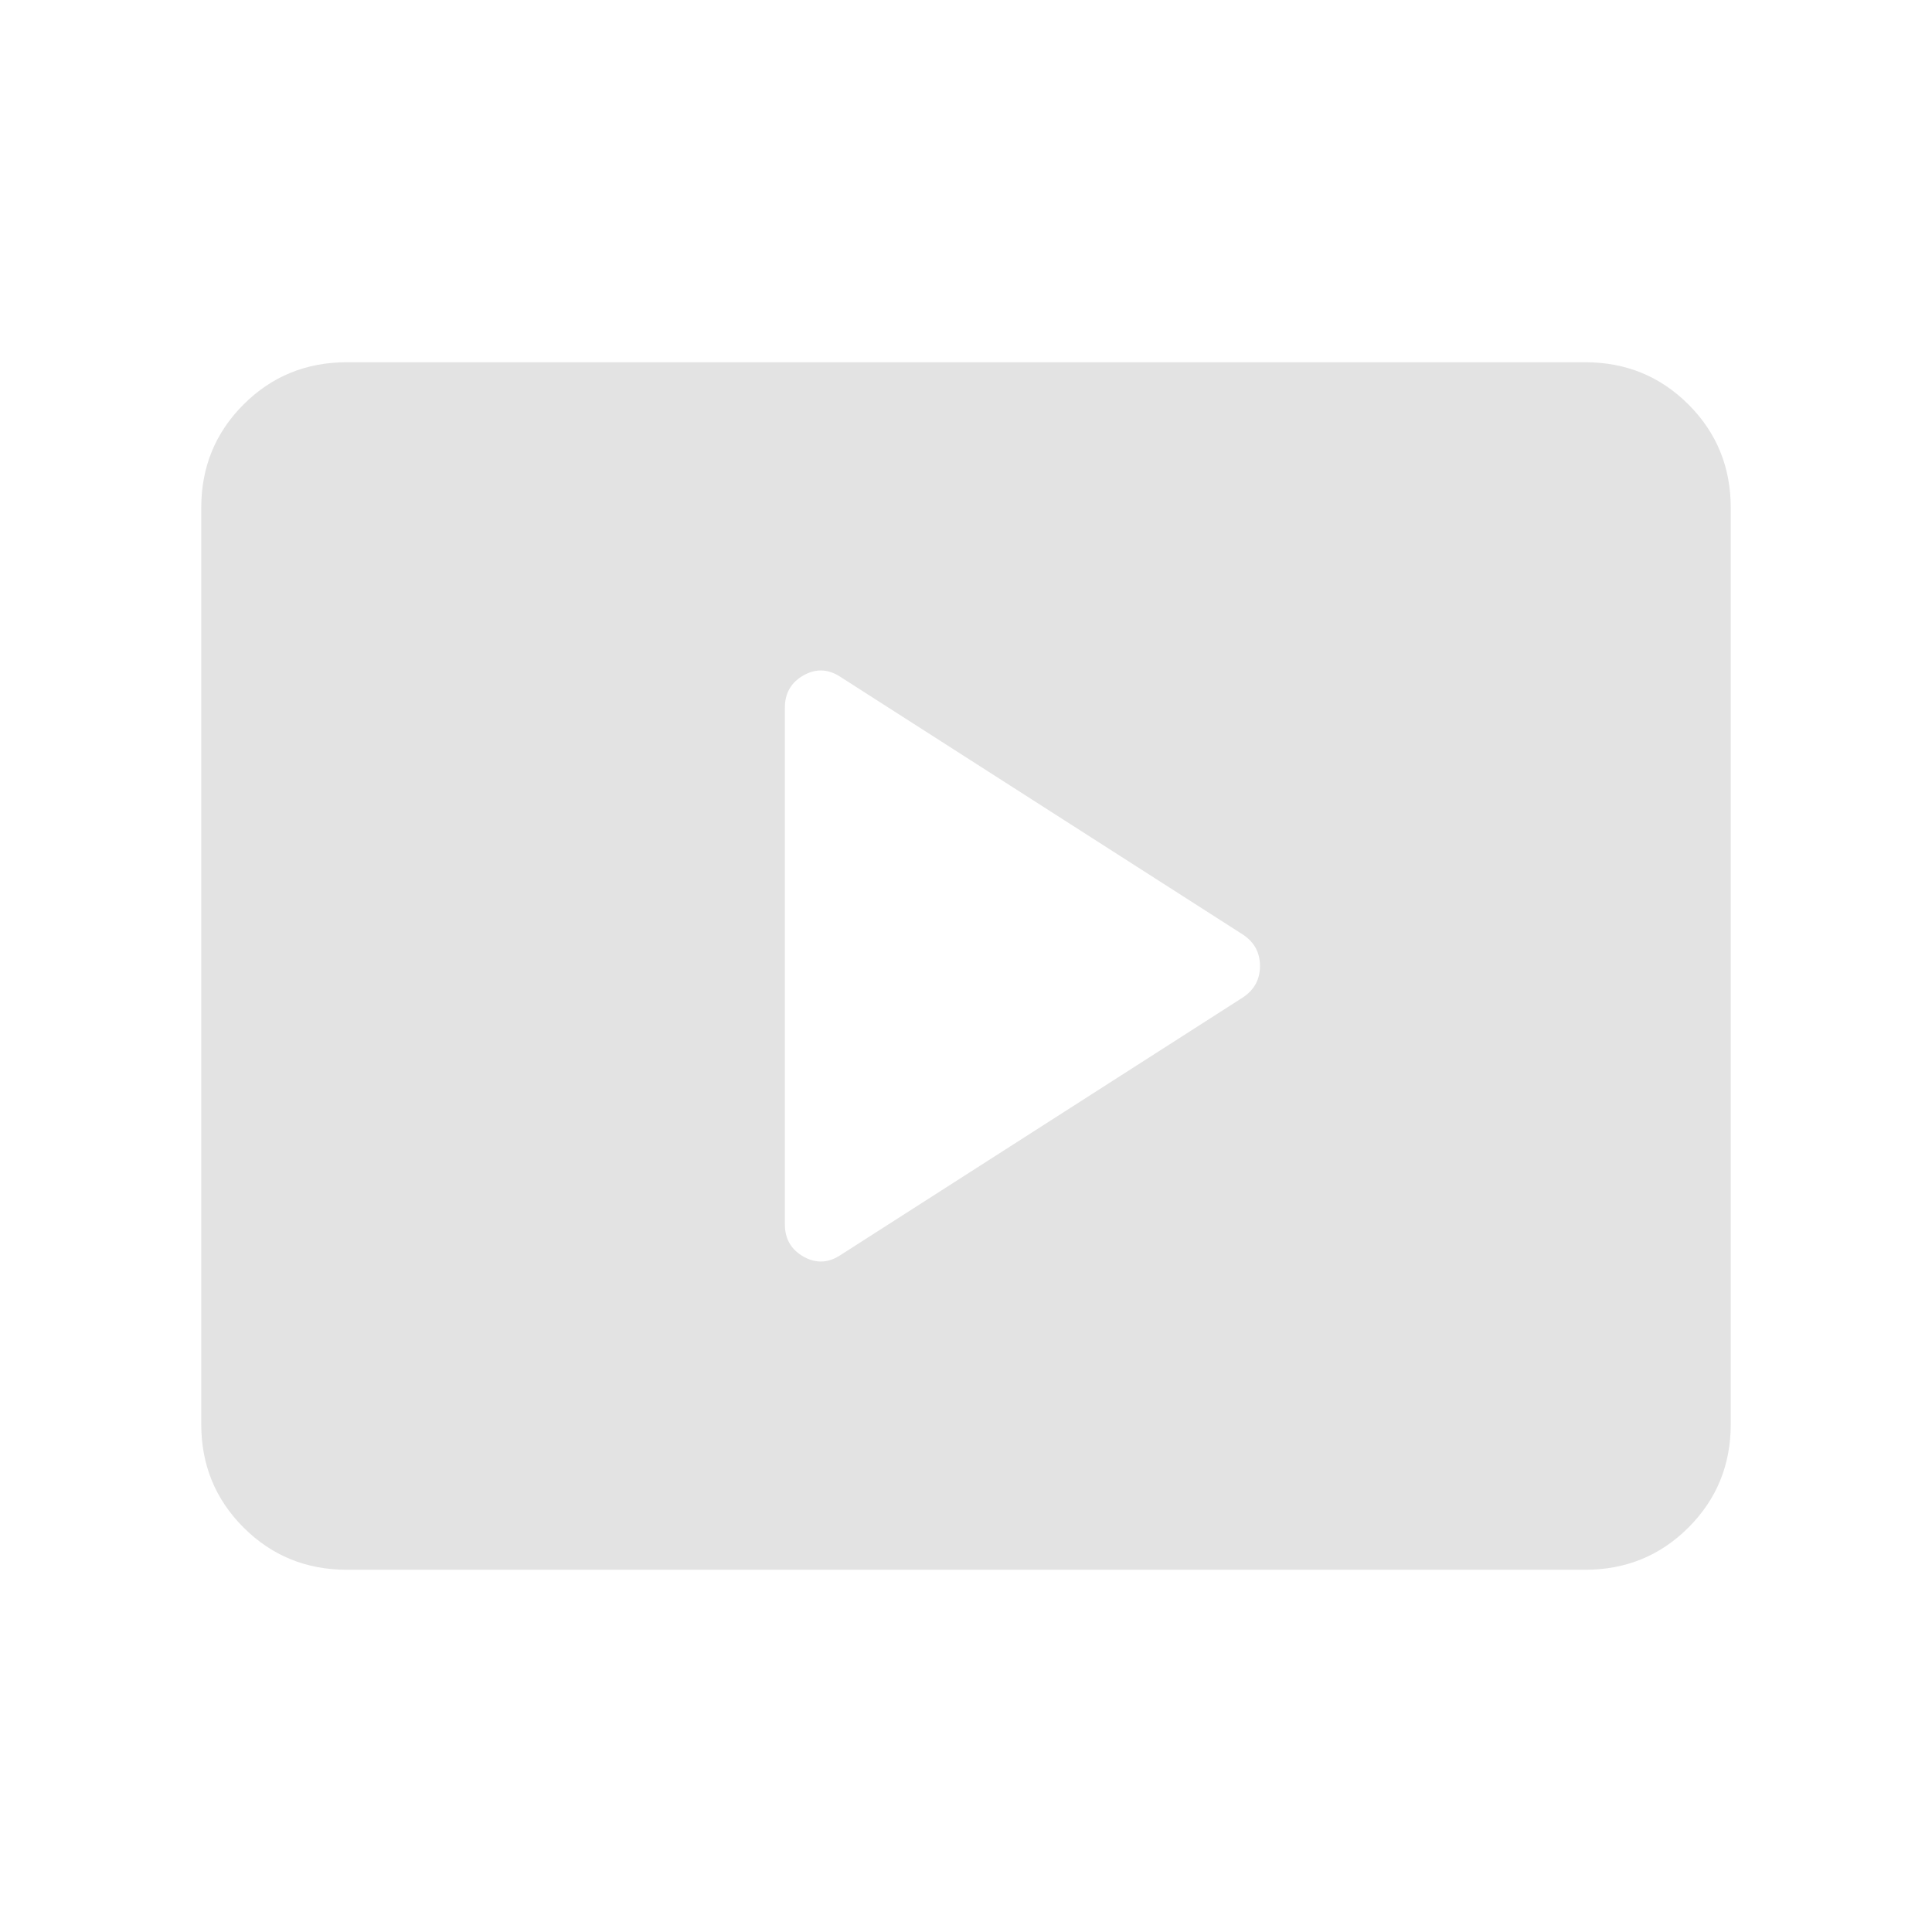
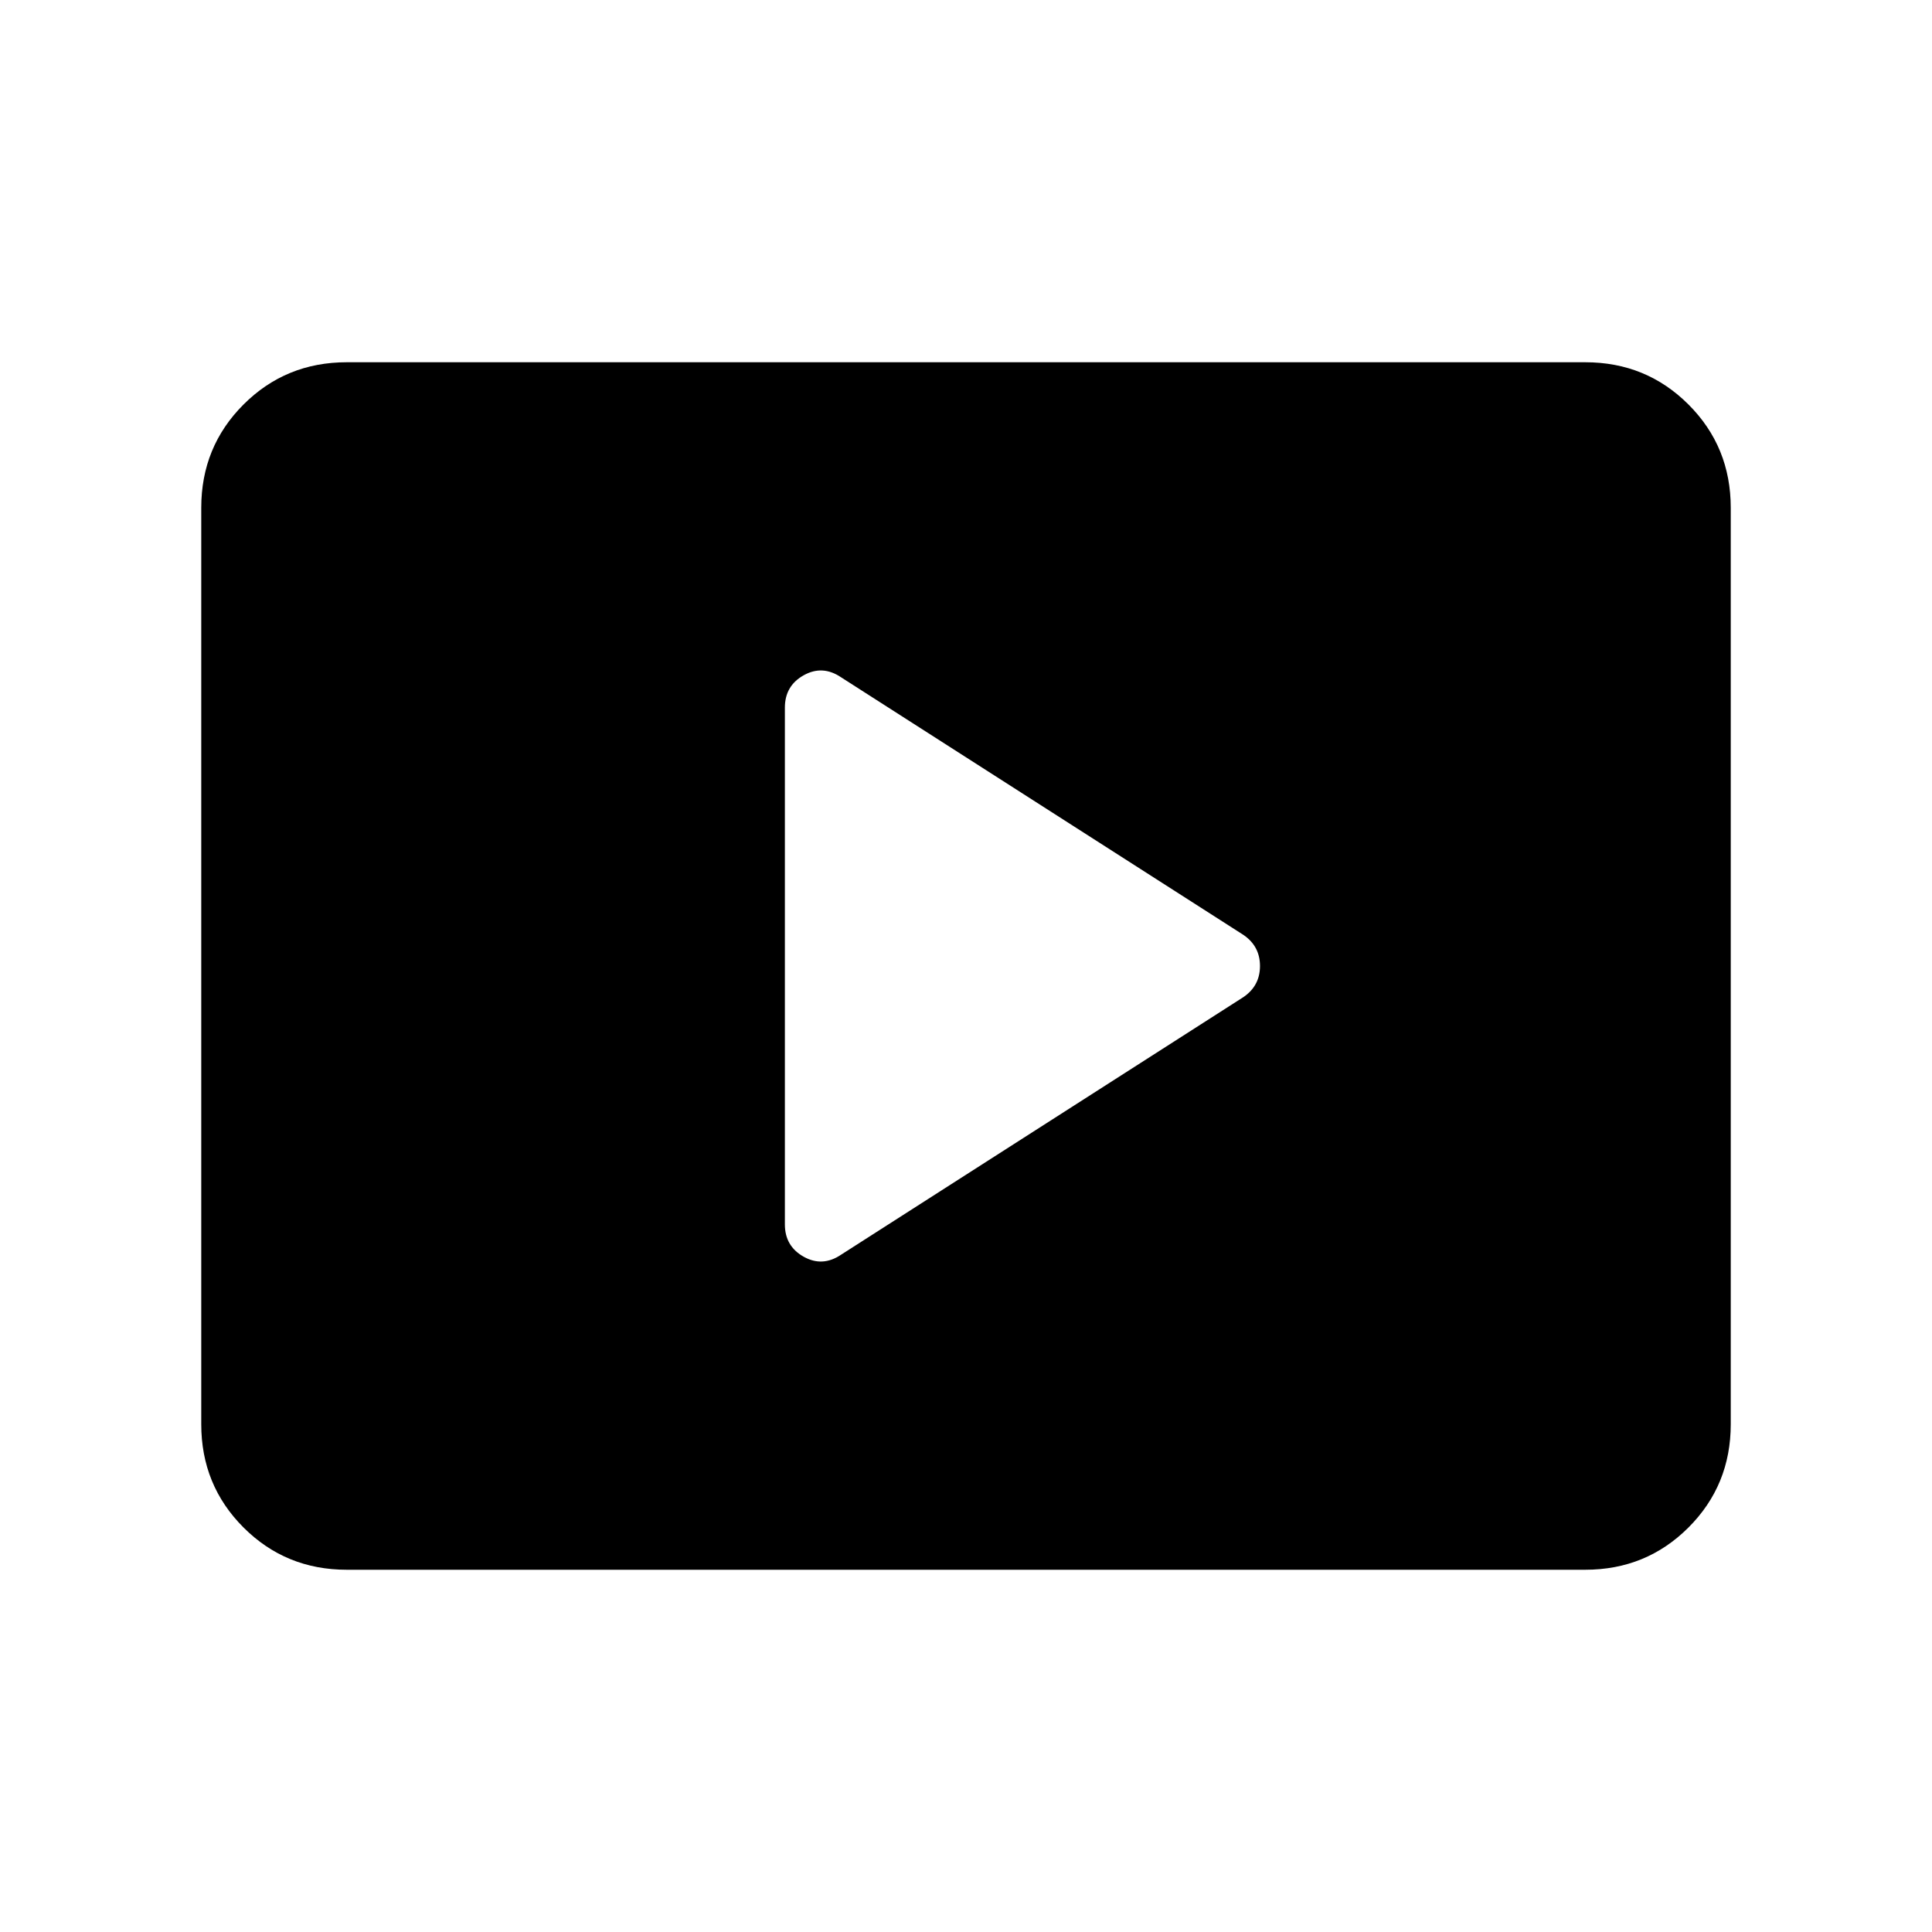
- <svg xmlns="http://www.w3.org/2000/svg" height="24px" viewBox="0 -960 960 960" width="24px" fill="#e3e3e3">
+ <svg xmlns="http://www.w3.org/2000/svg" height="24px" viewBox="0 -960 960 960" width="24px" fill="currentColor">
  <path d="m417.92-336.54 199.92-128q8.24-5.61 8.24-15.46 0-9.85-8.24-15.46l-199.92-128q-9.23-6.23-18.57-1-9.35 5.23-9.35 16.08v256.76q0 10.85 9.35 16.08 9.34 5.23 18.57-1ZM172.31-180Q142-180 121-201q-21-21-21-51.31v-455.38Q100-738 121-759q21-21 51.31-21h615.38Q818-780 839-759q21 21 21 51.31v455.38Q860-222 839-201q-21 21-51.31 21H172.31Z" />
</svg>
